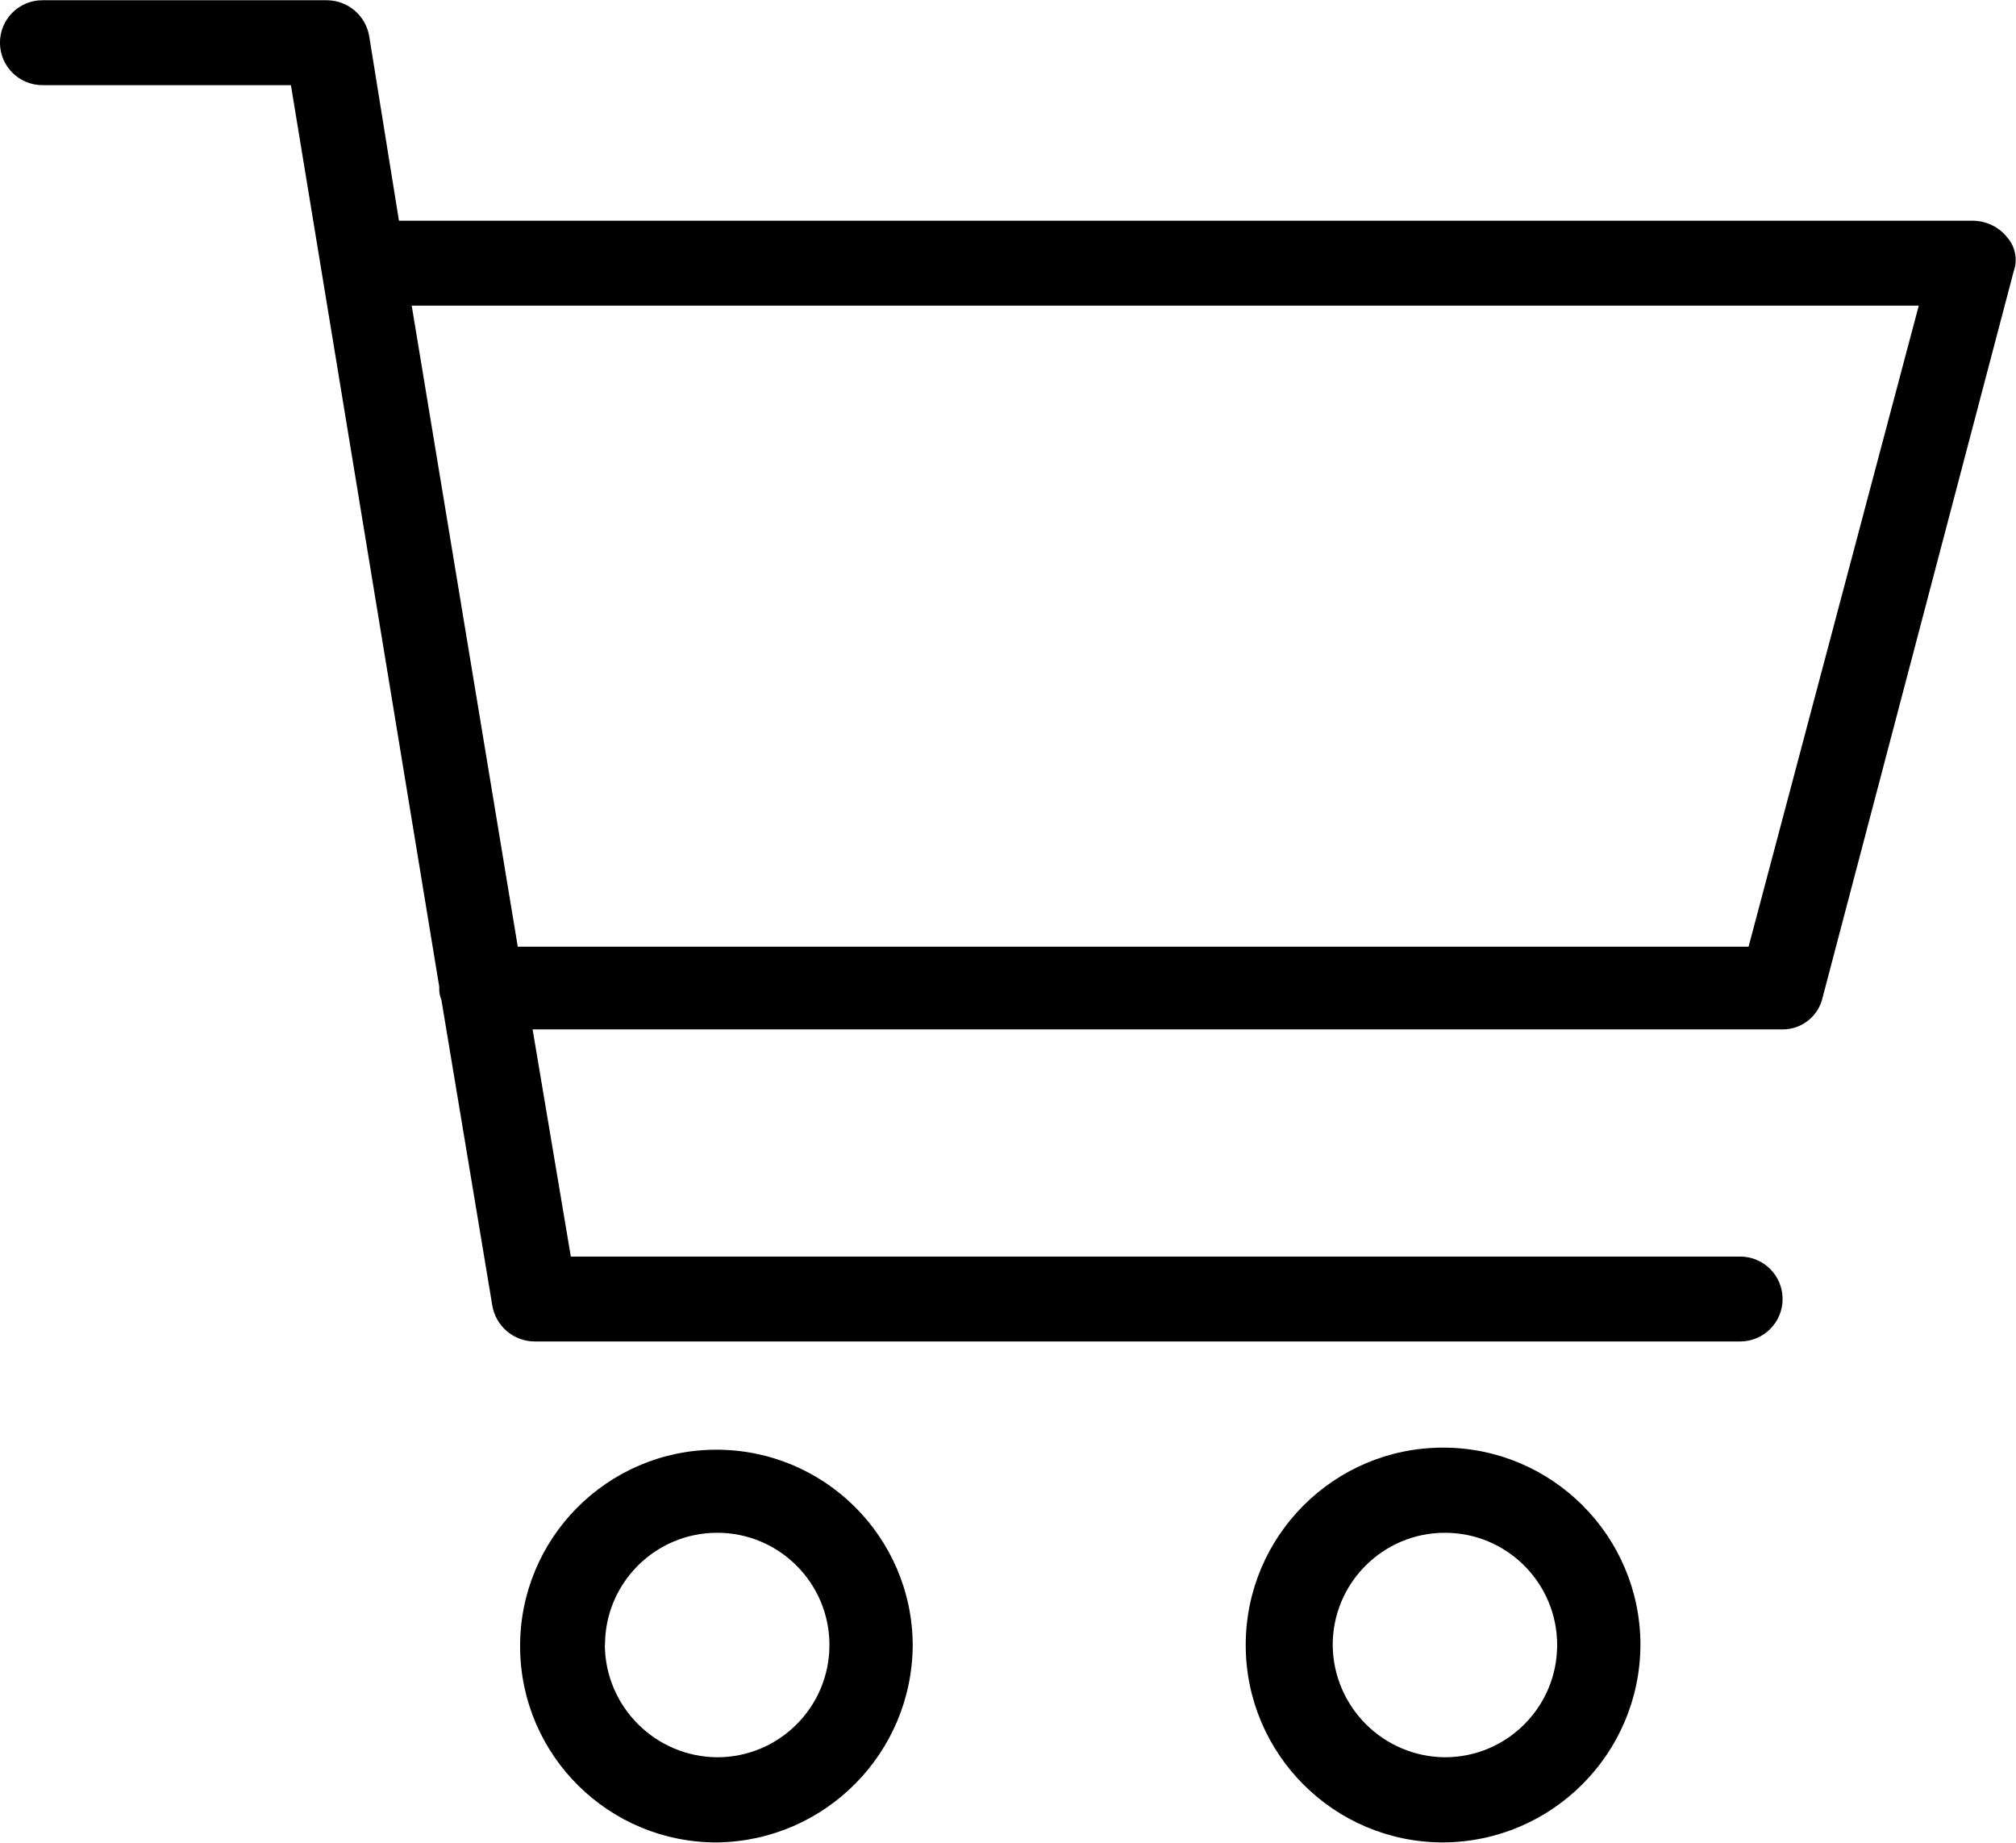
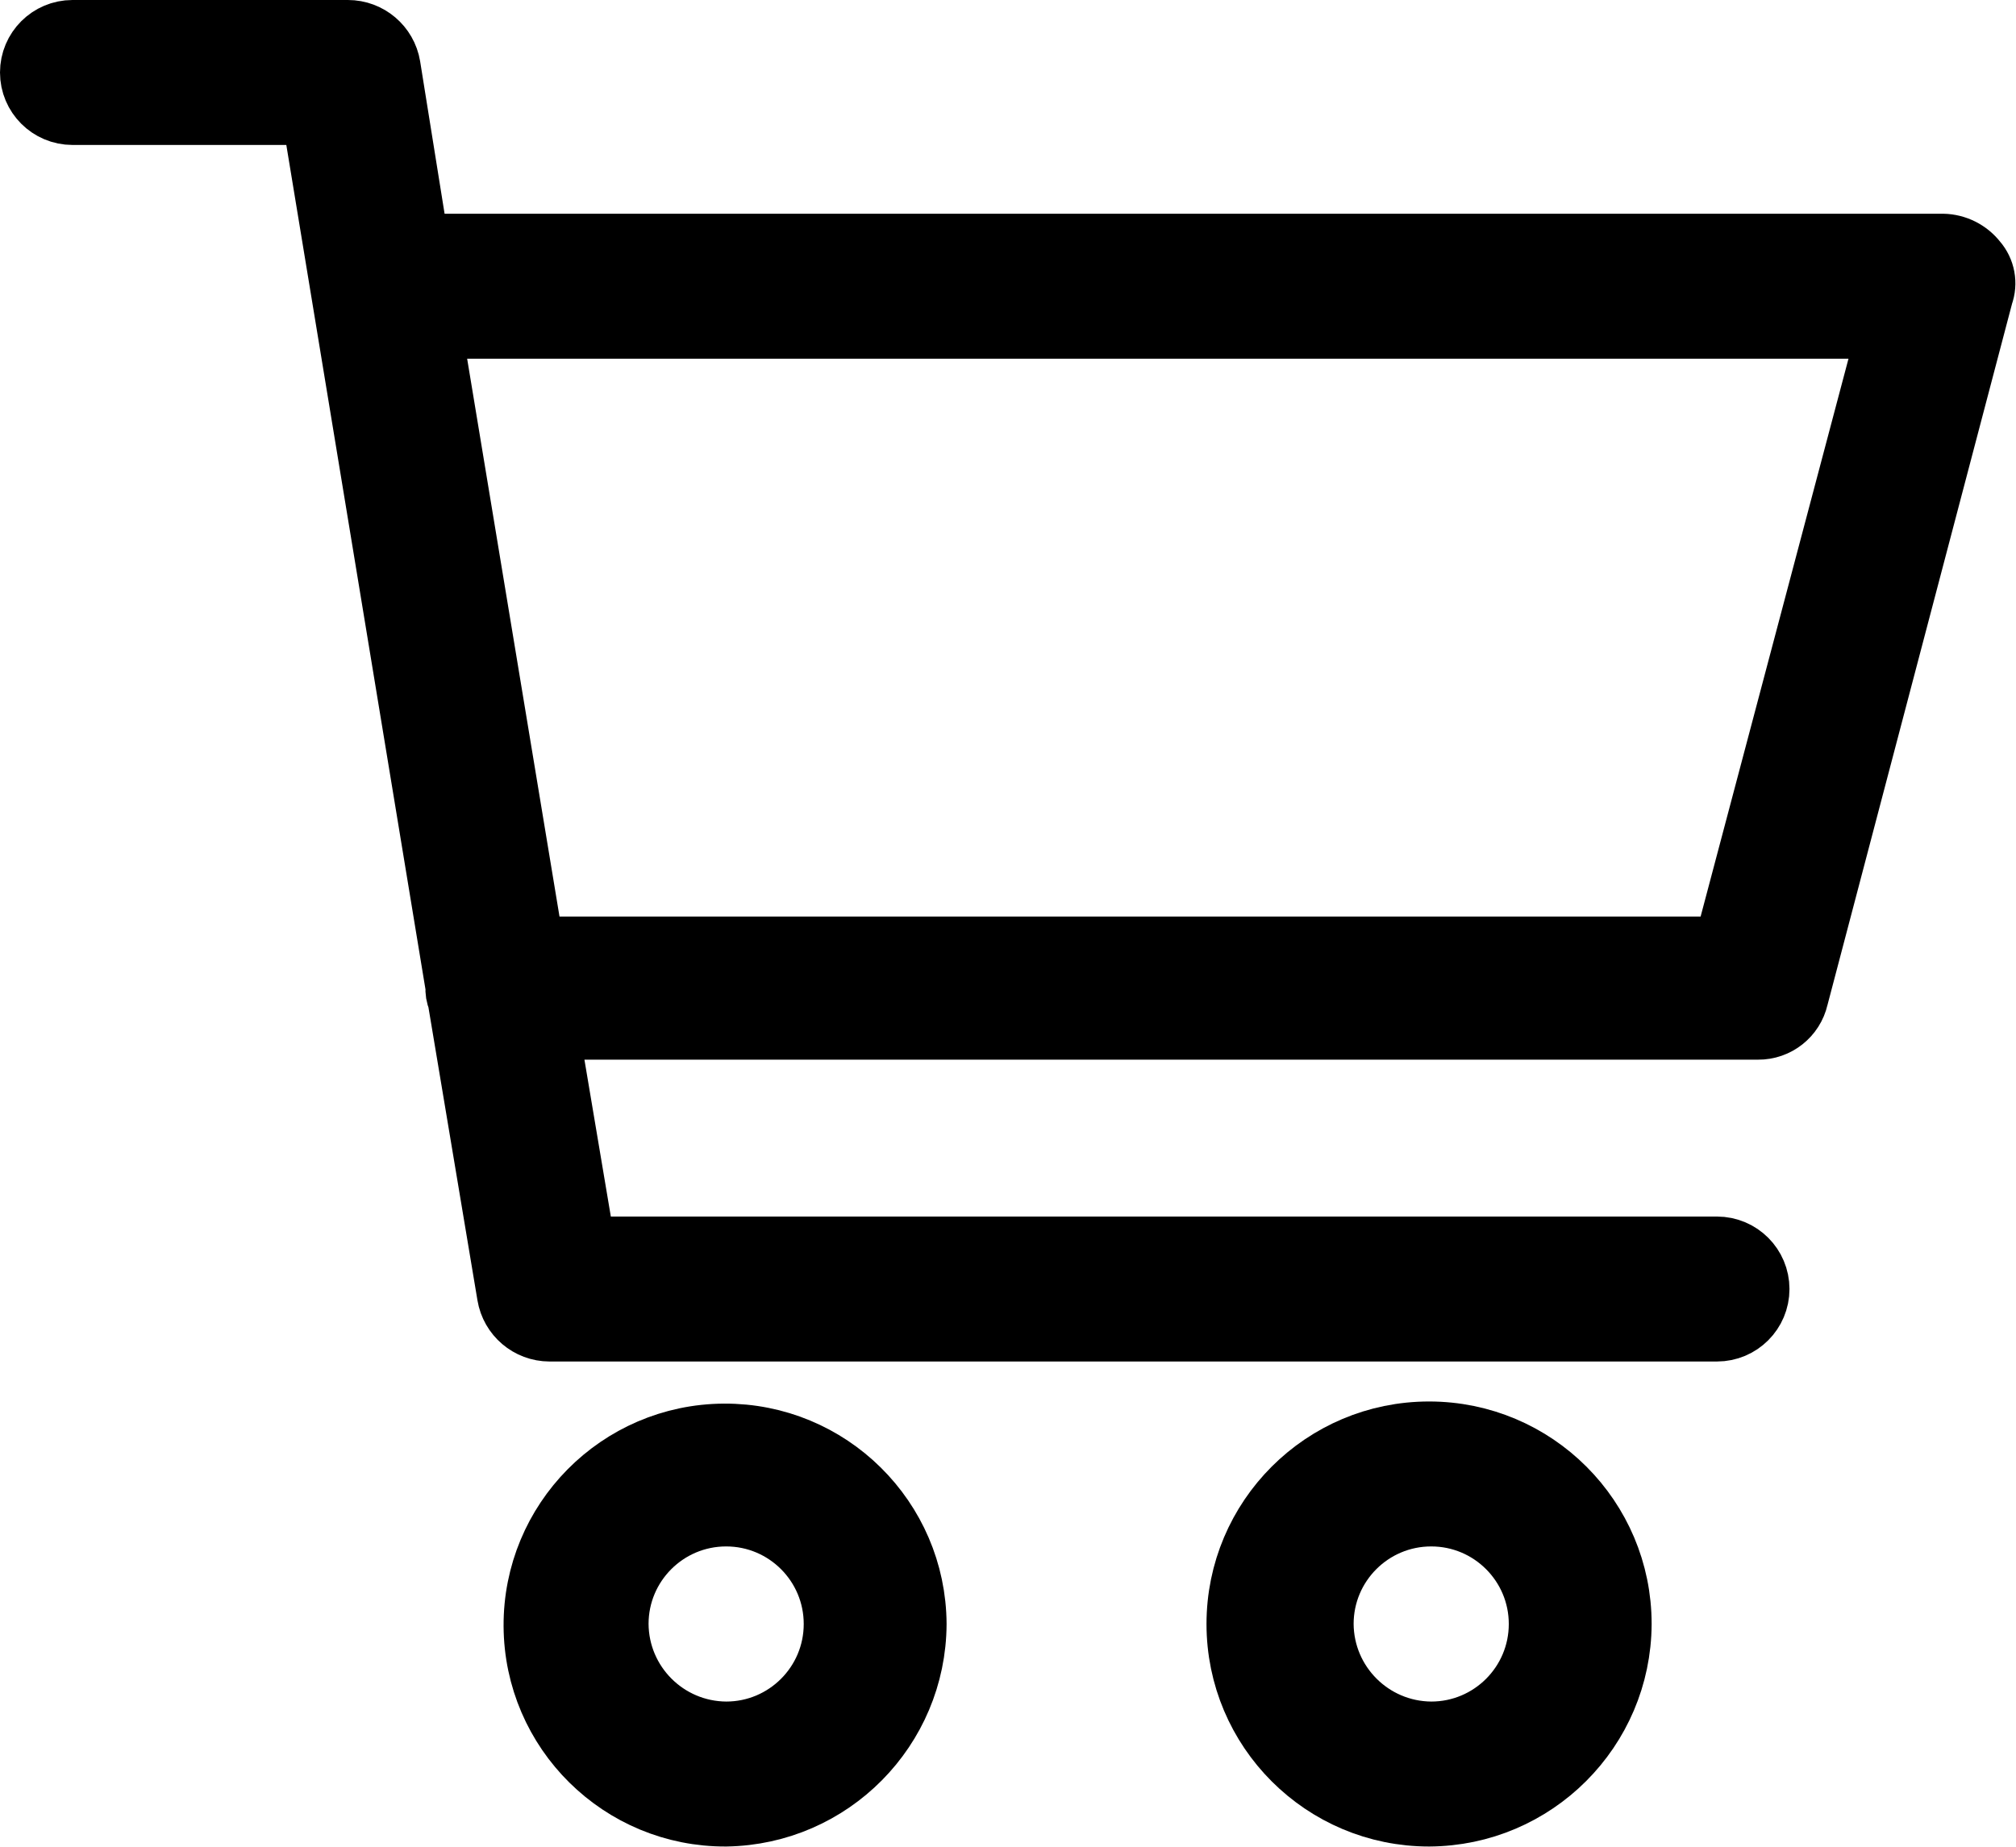
- <svg xmlns="http://www.w3.org/2000/svg" id="Raggruppa_113" data-name="Raggruppa 113" width="25.149" height="22.979" viewBox="0 0 25.149 22.979">
-   <path id="Tracciato_261" data-name="Tracciato 261" d="M27.543,9.565a.553.553,0,0,0-.424-.212H7.477l-.371-2.3a.538.538,0,0,0-.529-.45H3.029a.529.529,0,1,0,0,1.059h3.1L7.98,18.91h0a.336.336,0,0,0,.026.159l.635,3.812a.538.538,0,0,0,.529.45H24.208a.529.529,0,0,0,0-1.059H9.621l-.477-2.833H24.737a.51.51,0,0,0,.5-.4l2.383-9.054A.425.425,0,0,0,27.543,9.565Zm-3.23,8.842H8.959L7.636,10.412h18.8Z" transform="translate(-2.5 -6.6)" />
-   <path id="Tracciato_262" data-name="Tracciato 262" d="M31.9,77.262a2.449,2.449,0,1,0-2.436,2.462A2.474,2.474,0,0,0,31.9,77.262Zm-3.839,0a1.4,1.4,0,1,1,1.4,1.4A1.412,1.412,0,0,1,28.059,77.262Z" transform="translate(-20.514 -56.745)" />
-   <path id="Tracciato_263" data-name="Tracciato 263" d="M66.124,77.262a2.462,2.462,0,1,0-2.462,2.462A2.474,2.474,0,0,0,66.124,77.262Zm-3.839,0a1.4,1.4,0,1,1,1.4,1.4A1.412,1.412,0,0,1,62.285,77.262Z" transform="translate(-45.66 -56.745)" />
+ <svg xmlns="http://www.w3.org/2000/svg" width="32.119" height="29.425" viewBox="0 0 32.119 29.425">
+   <g id="Raggruppa_113" data-name="Raggruppa 113" transform="translate(0.5 0.5)">
+     <path id="Tracciato_261" data-name="Tracciato 261" d="M33.479,10.268a.684.684,0,0,0-.524-.262H8.657L8.2,7.157A.666.666,0,0,0,7.543,6.6H3.155a.655.655,0,1,0,0,1.31H6.986L9.279,21.828h0a.415.415,0,0,0,.033.2L10.1,26.74a.666.666,0,0,0,.655.557h18.6a.655.655,0,0,0,0-1.31H11.309l-.589-3.5H30.008a.631.631,0,0,0,.622-.491l2.947-11.2A.526.526,0,0,0,33.479,10.268Zm-4,10.938H10.49l-1.637-9.89H32.1Z" transform="translate(-2.5 -6.6)" stroke="#000" stroke-width="1" />
+     <path id="Tracciato_262" data-name="Tracciato 262" d="M33.058,77.846a3.029,3.029,0,1,0-3.013,3.046A3.061,3.061,0,0,0,33.058,77.846Zm-4.748,0a1.736,1.736,0,1,1,1.736,1.736A1.747,1.747,0,0,1,28.31,77.846Z" transform="translate(-18.977 -52.466)" stroke="#000" stroke-width="1" />
+     <path id="Tracciato_263" data-name="Tracciato 263" d="M67.291,77.846a3.046,3.046,0,1,0-3.046,3.046A3.061,3.061,0,0,0,67.291,77.846Zm-4.748,0a1.736,1.736,0,1,1,1.736,1.736A1.747,1.747,0,0,1,62.543,77.846Z" transform="translate(-41.977 -52.466)" stroke="#000" stroke-width="1" />
+   </g>
</svg>
